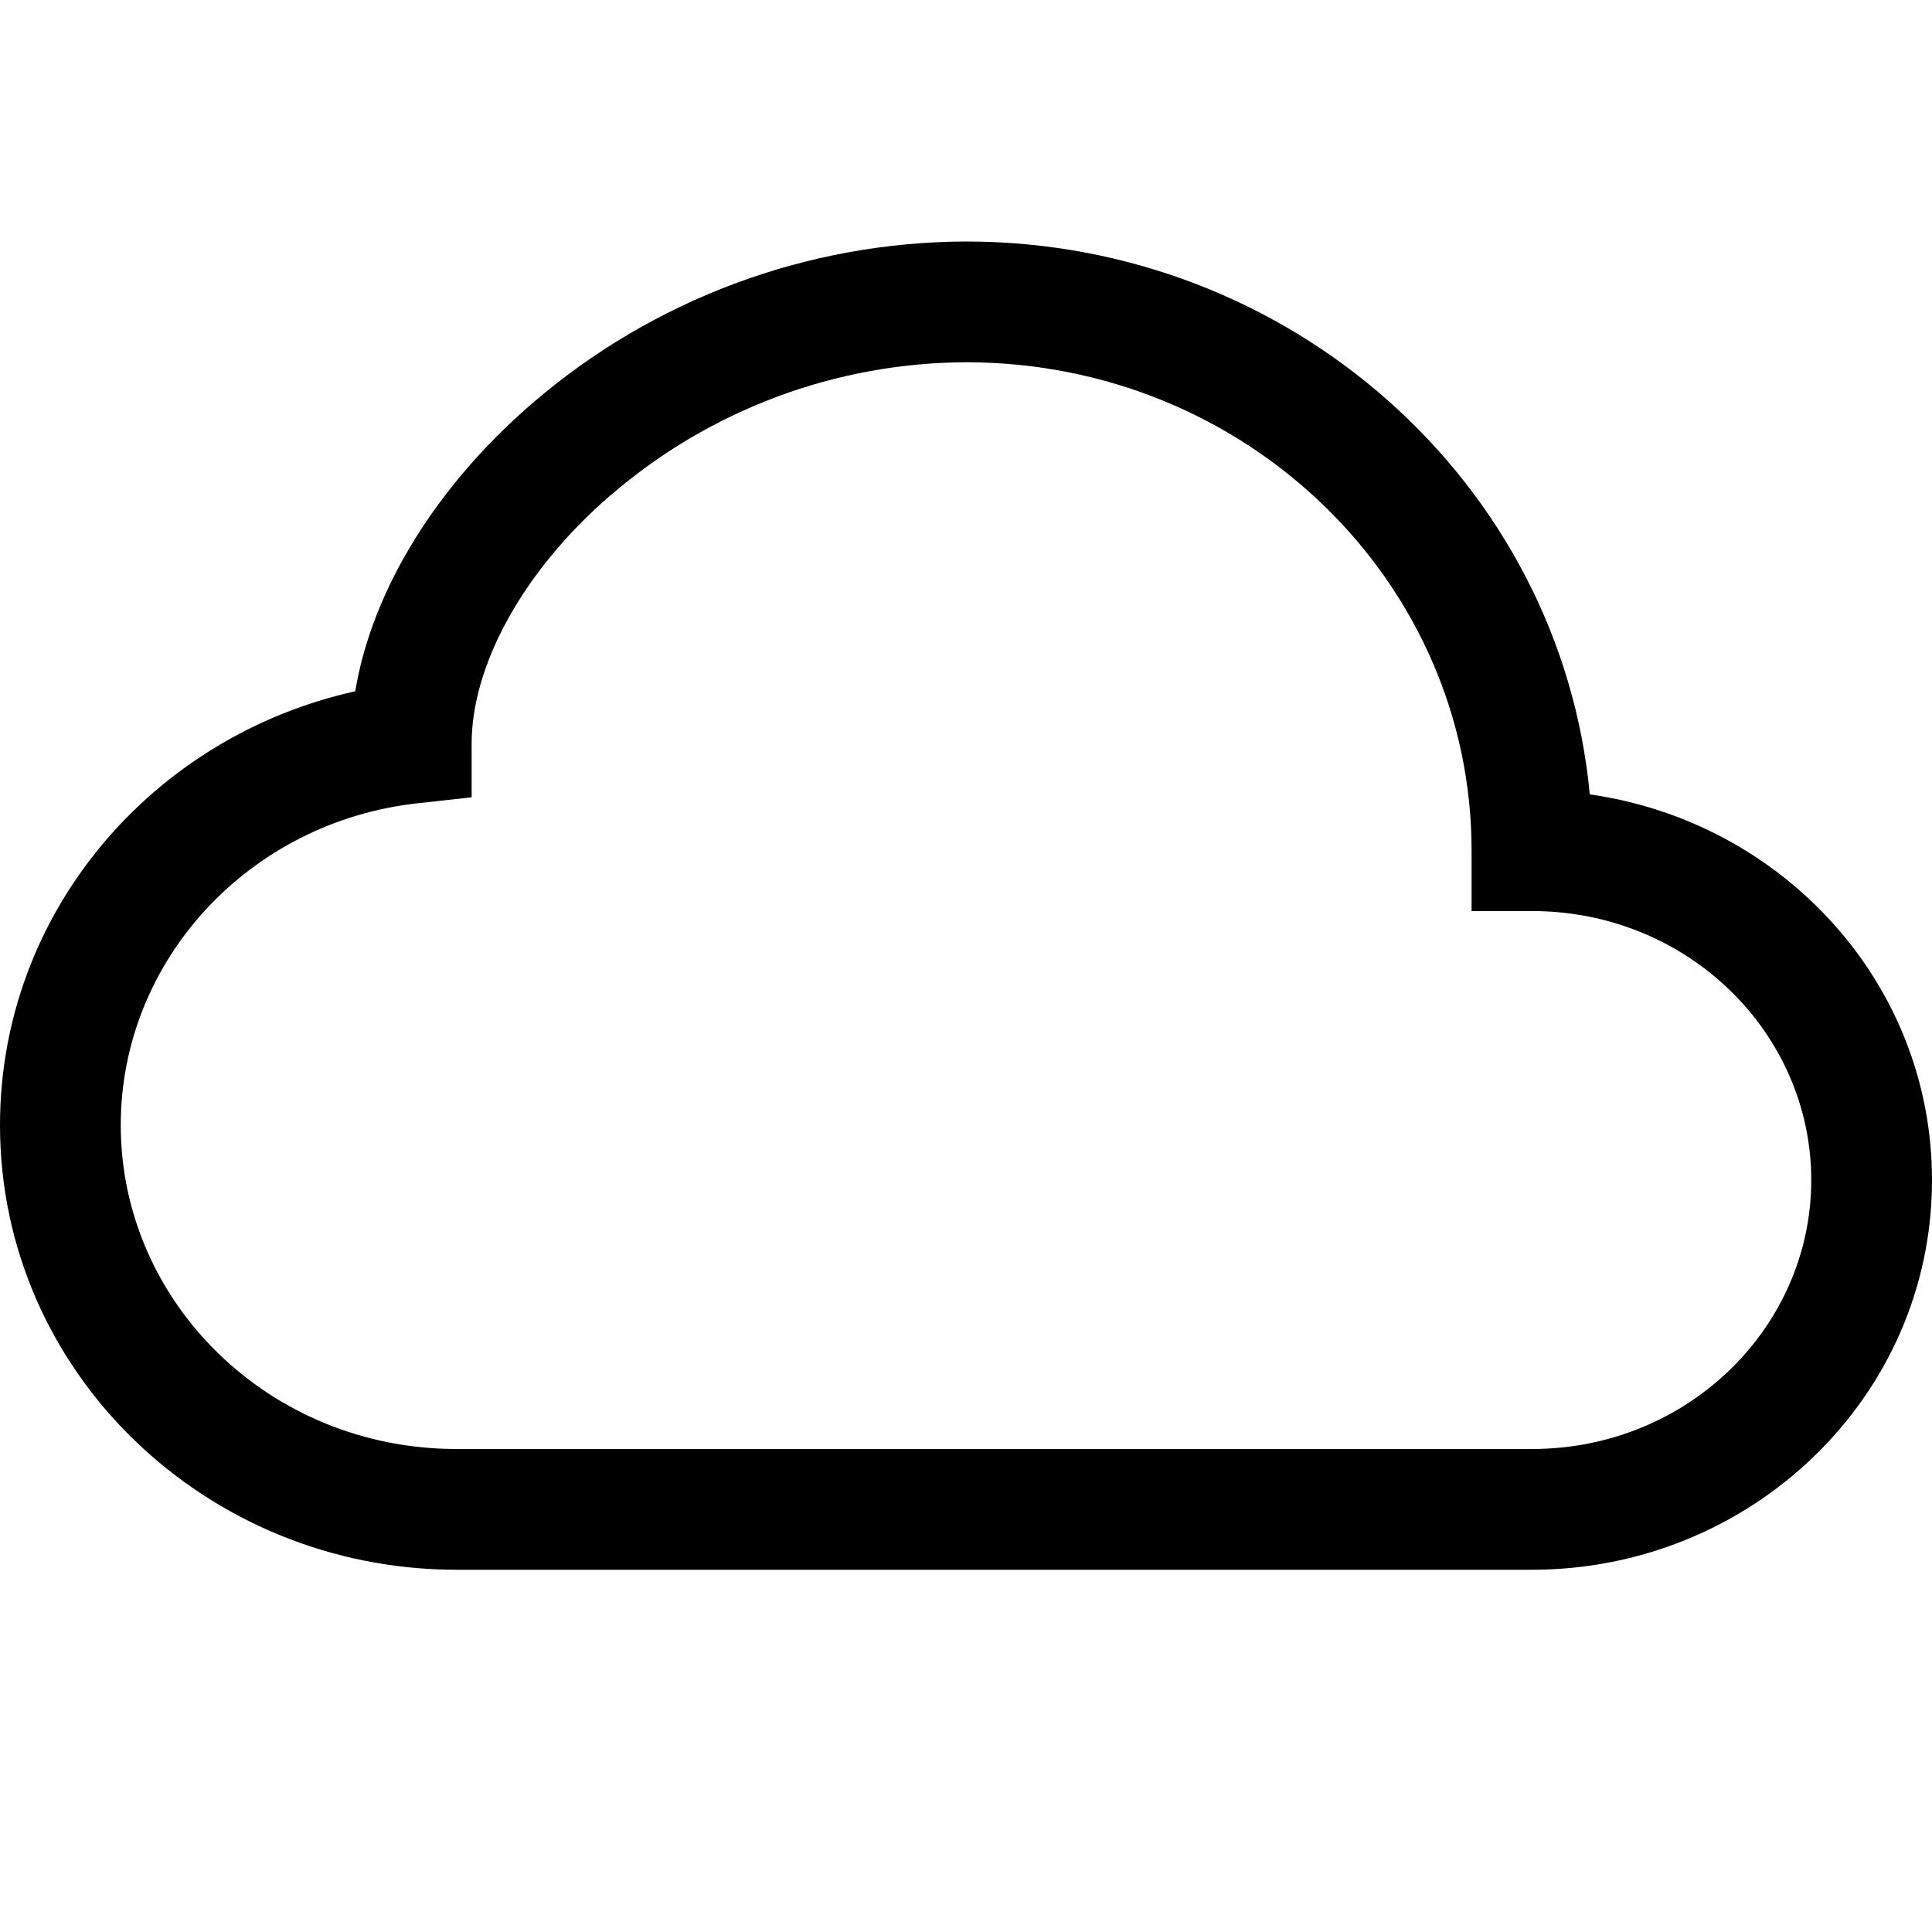
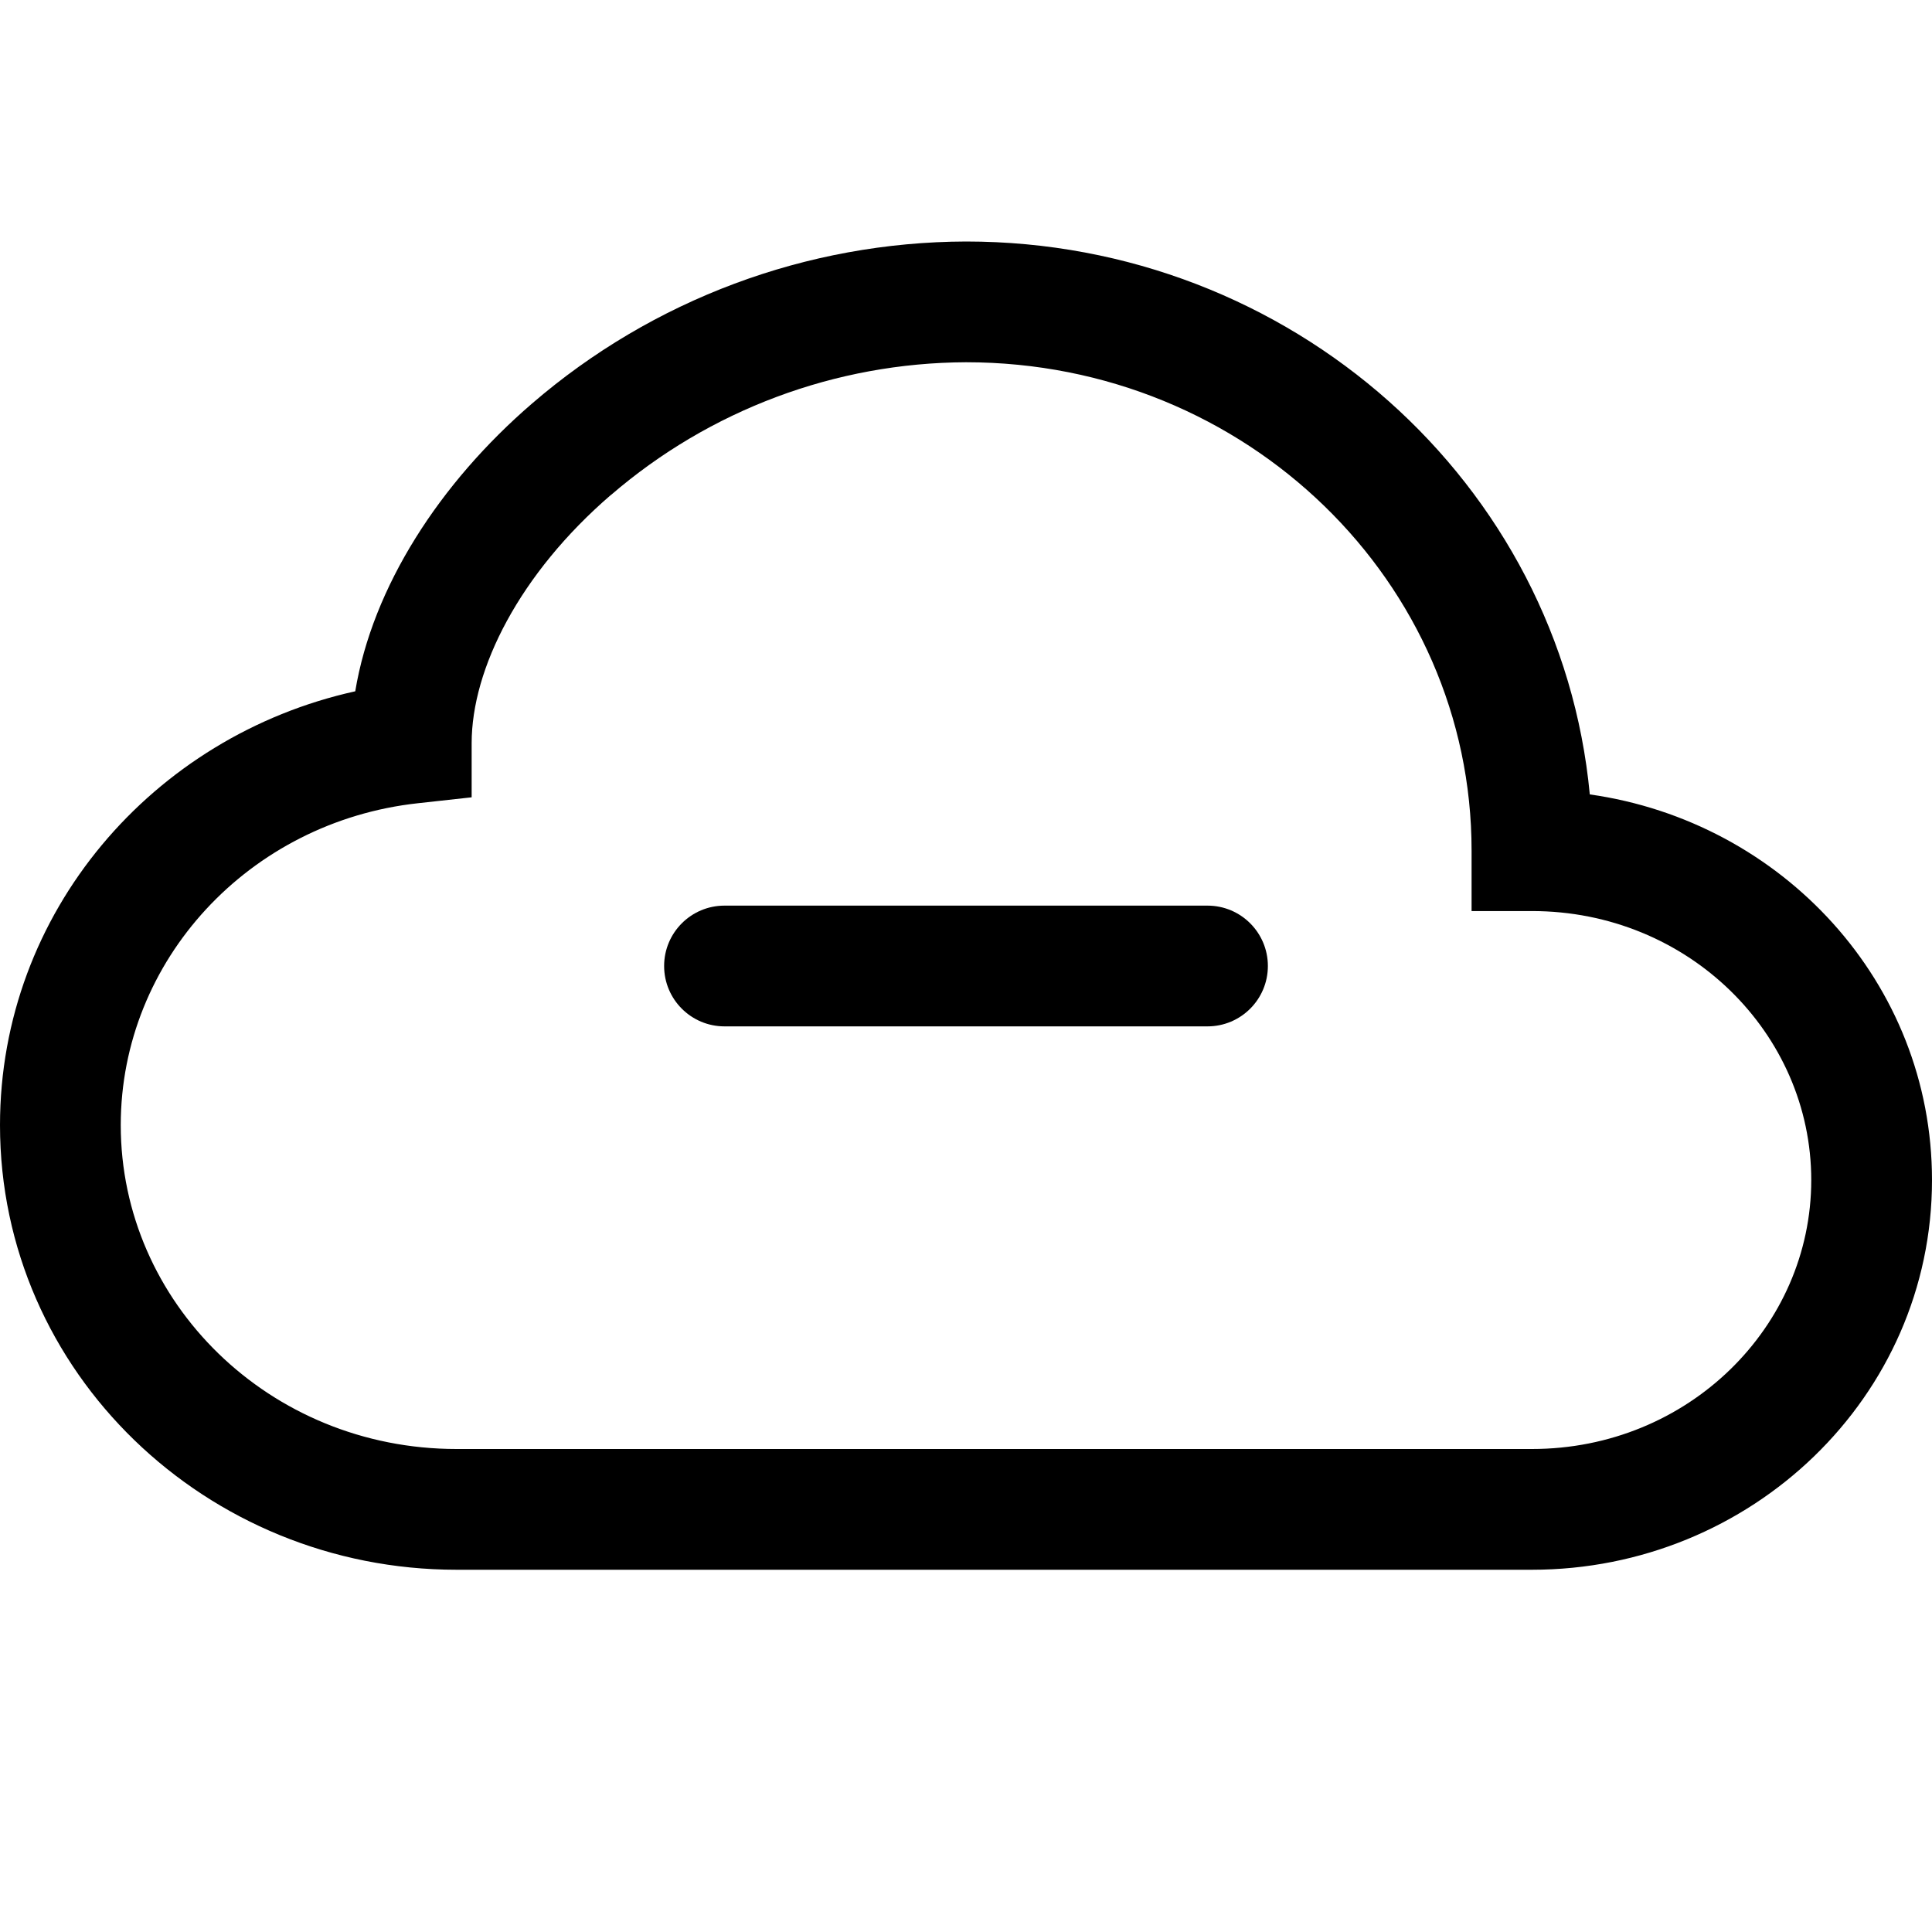
<svg xmlns="http://www.w3.org/2000/svg" width="16" height="16" fill="currentColor" class="bi bi-cloud-minus" viewBox="0 0 16 16">
  <path d="M4.406 3.342A5.53 5.53 0 0 1 8 2c2.69 0 4.923 2 5.166 4.579C14.758 6.804 16 8.137 16 9.773 16 11.569 14.502 13 12.687 13H3.781C1.708 13 0 11.366 0 9.318c0-1.763 1.266-3.223 2.942-3.593.143-.863.698-1.723 1.464-2.383zm.653.757c-.757.653-1.153 1.44-1.153 2.056v.448l-.445.049C2.064 6.805 1 7.952 1 9.318 1 10.785 2.23 12 3.781 12h8.906C13.98 12 15 10.988 15 9.773c0-1.216-1.02-2.228-2.313-2.228h-.5v-.5C12.188 4.825 10.328 3 8 3a4.53 4.53 0 0 0-2.941 1.1z" />
+   <path d="M6 7.5a.5.5 0 0 0 0 1h4a.5.5 0 0 0 0-1H6z" />
</svg>
